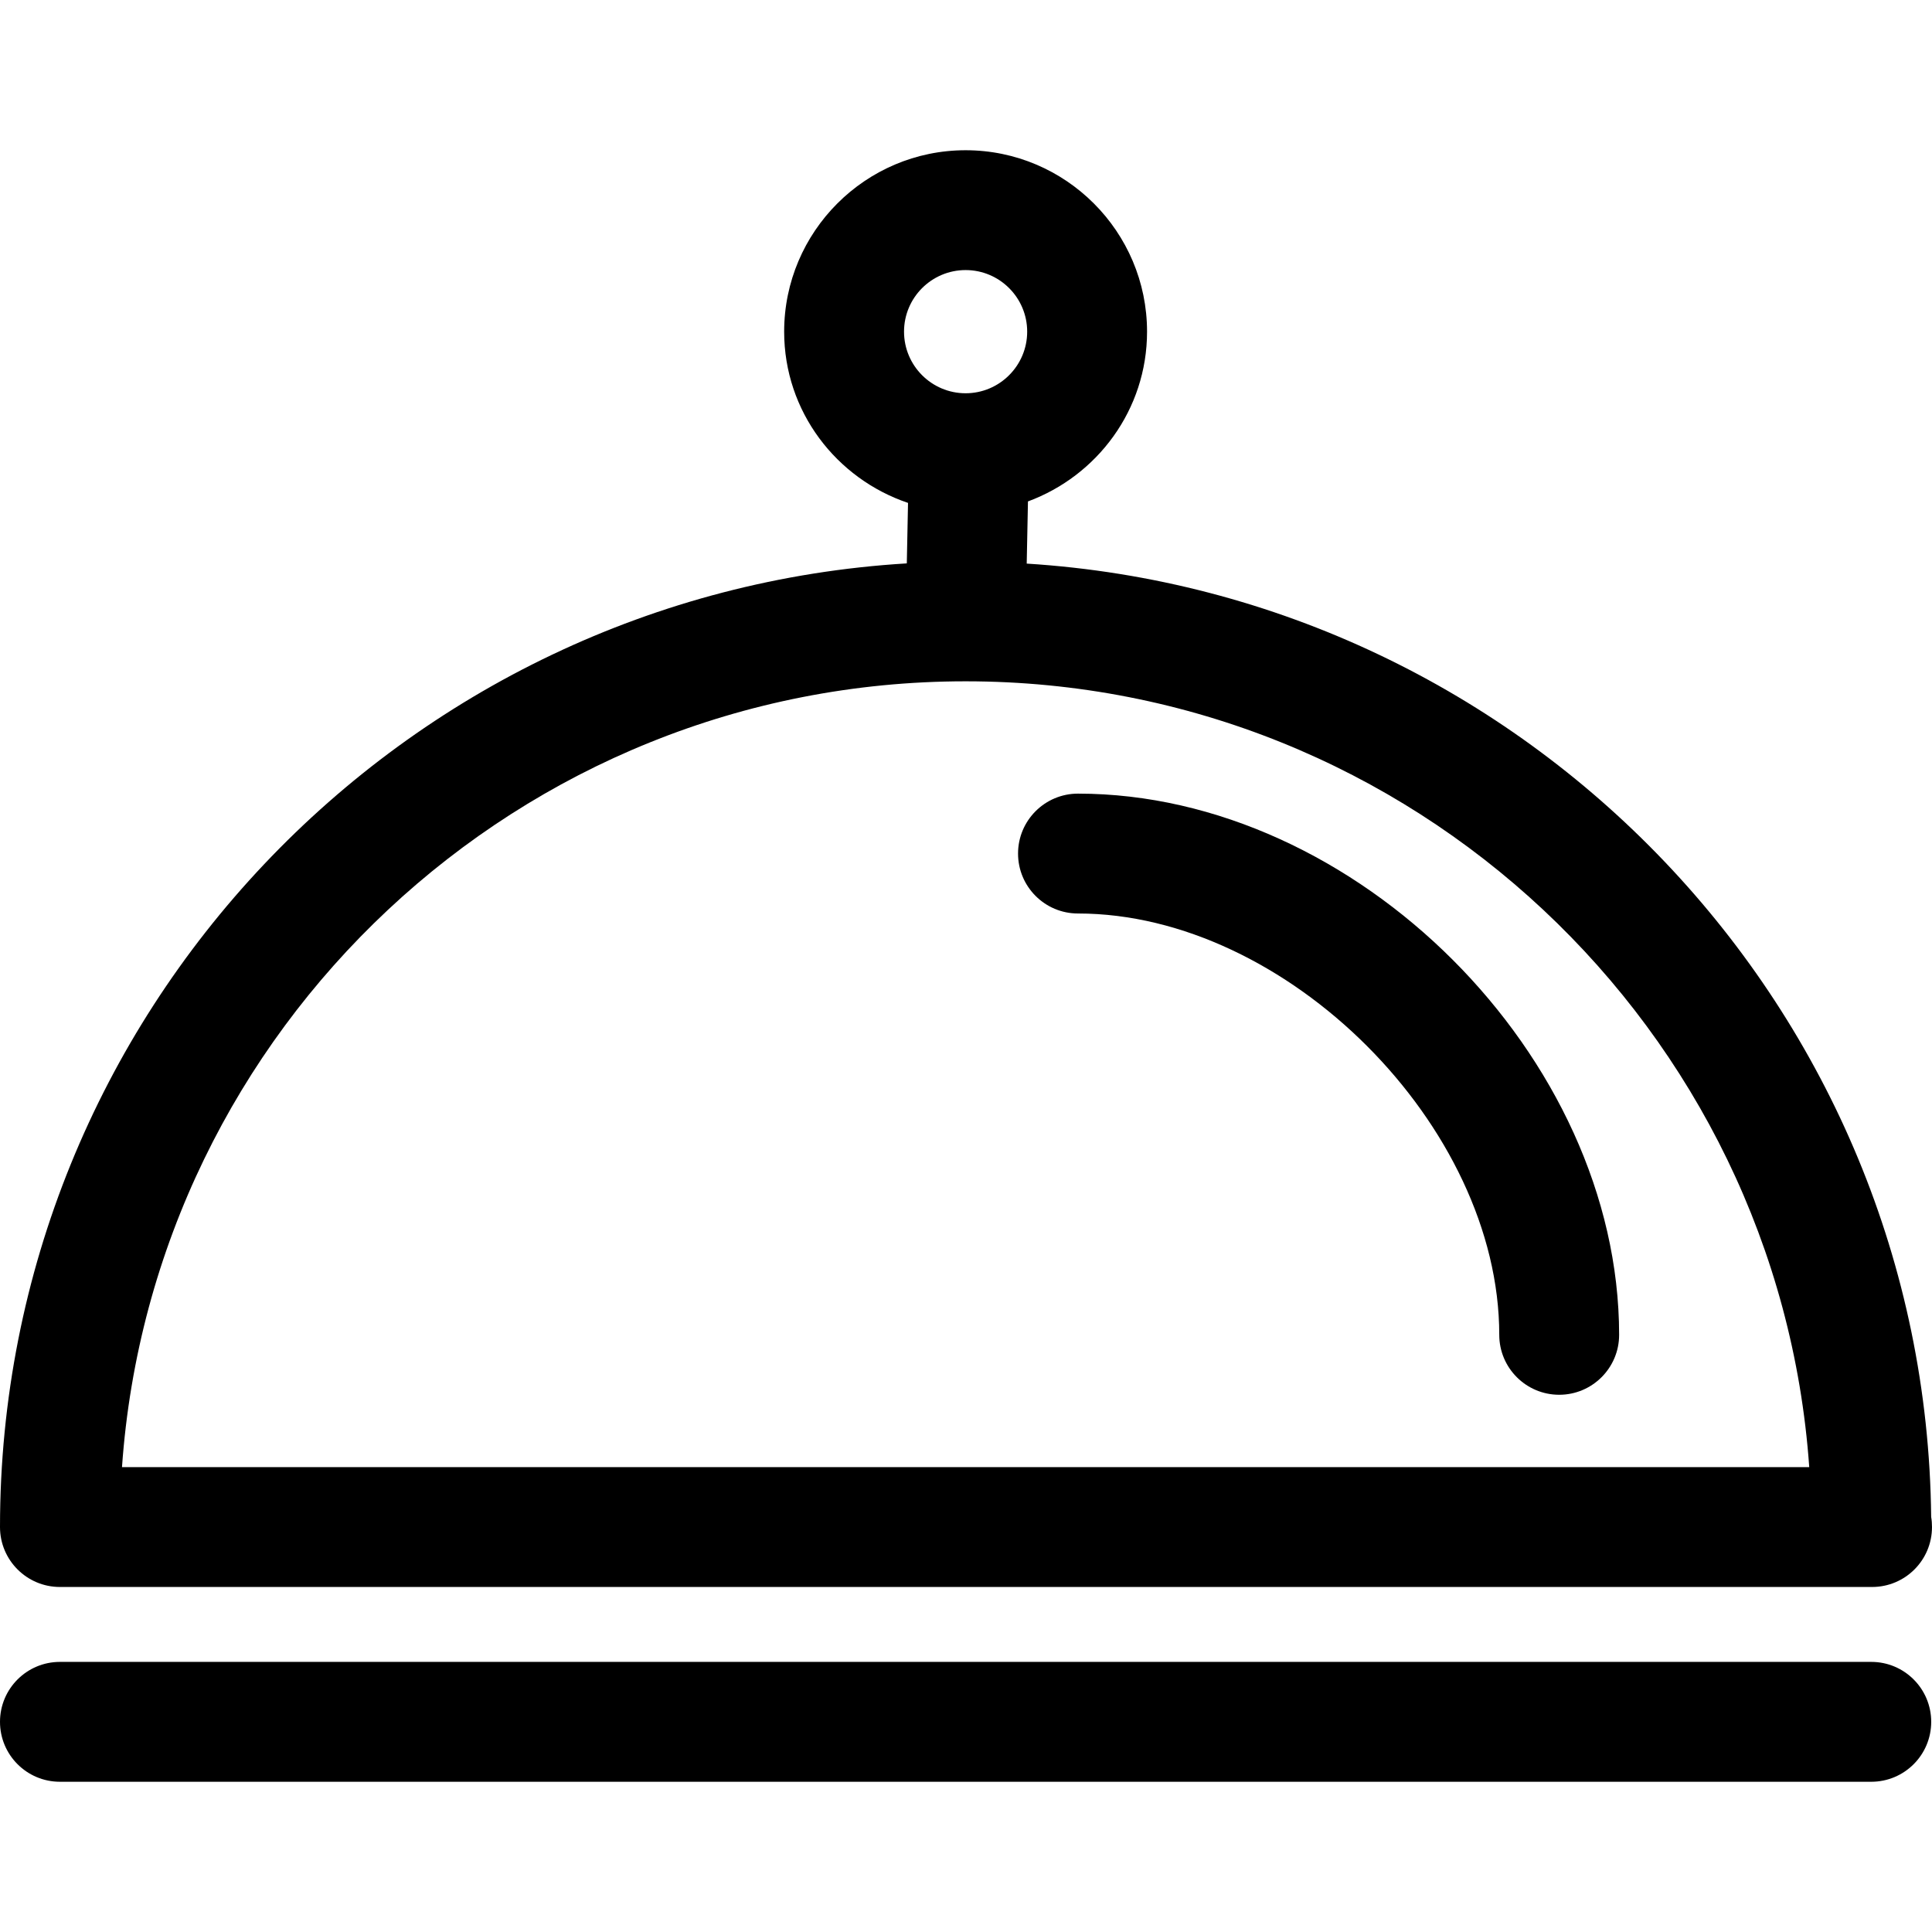
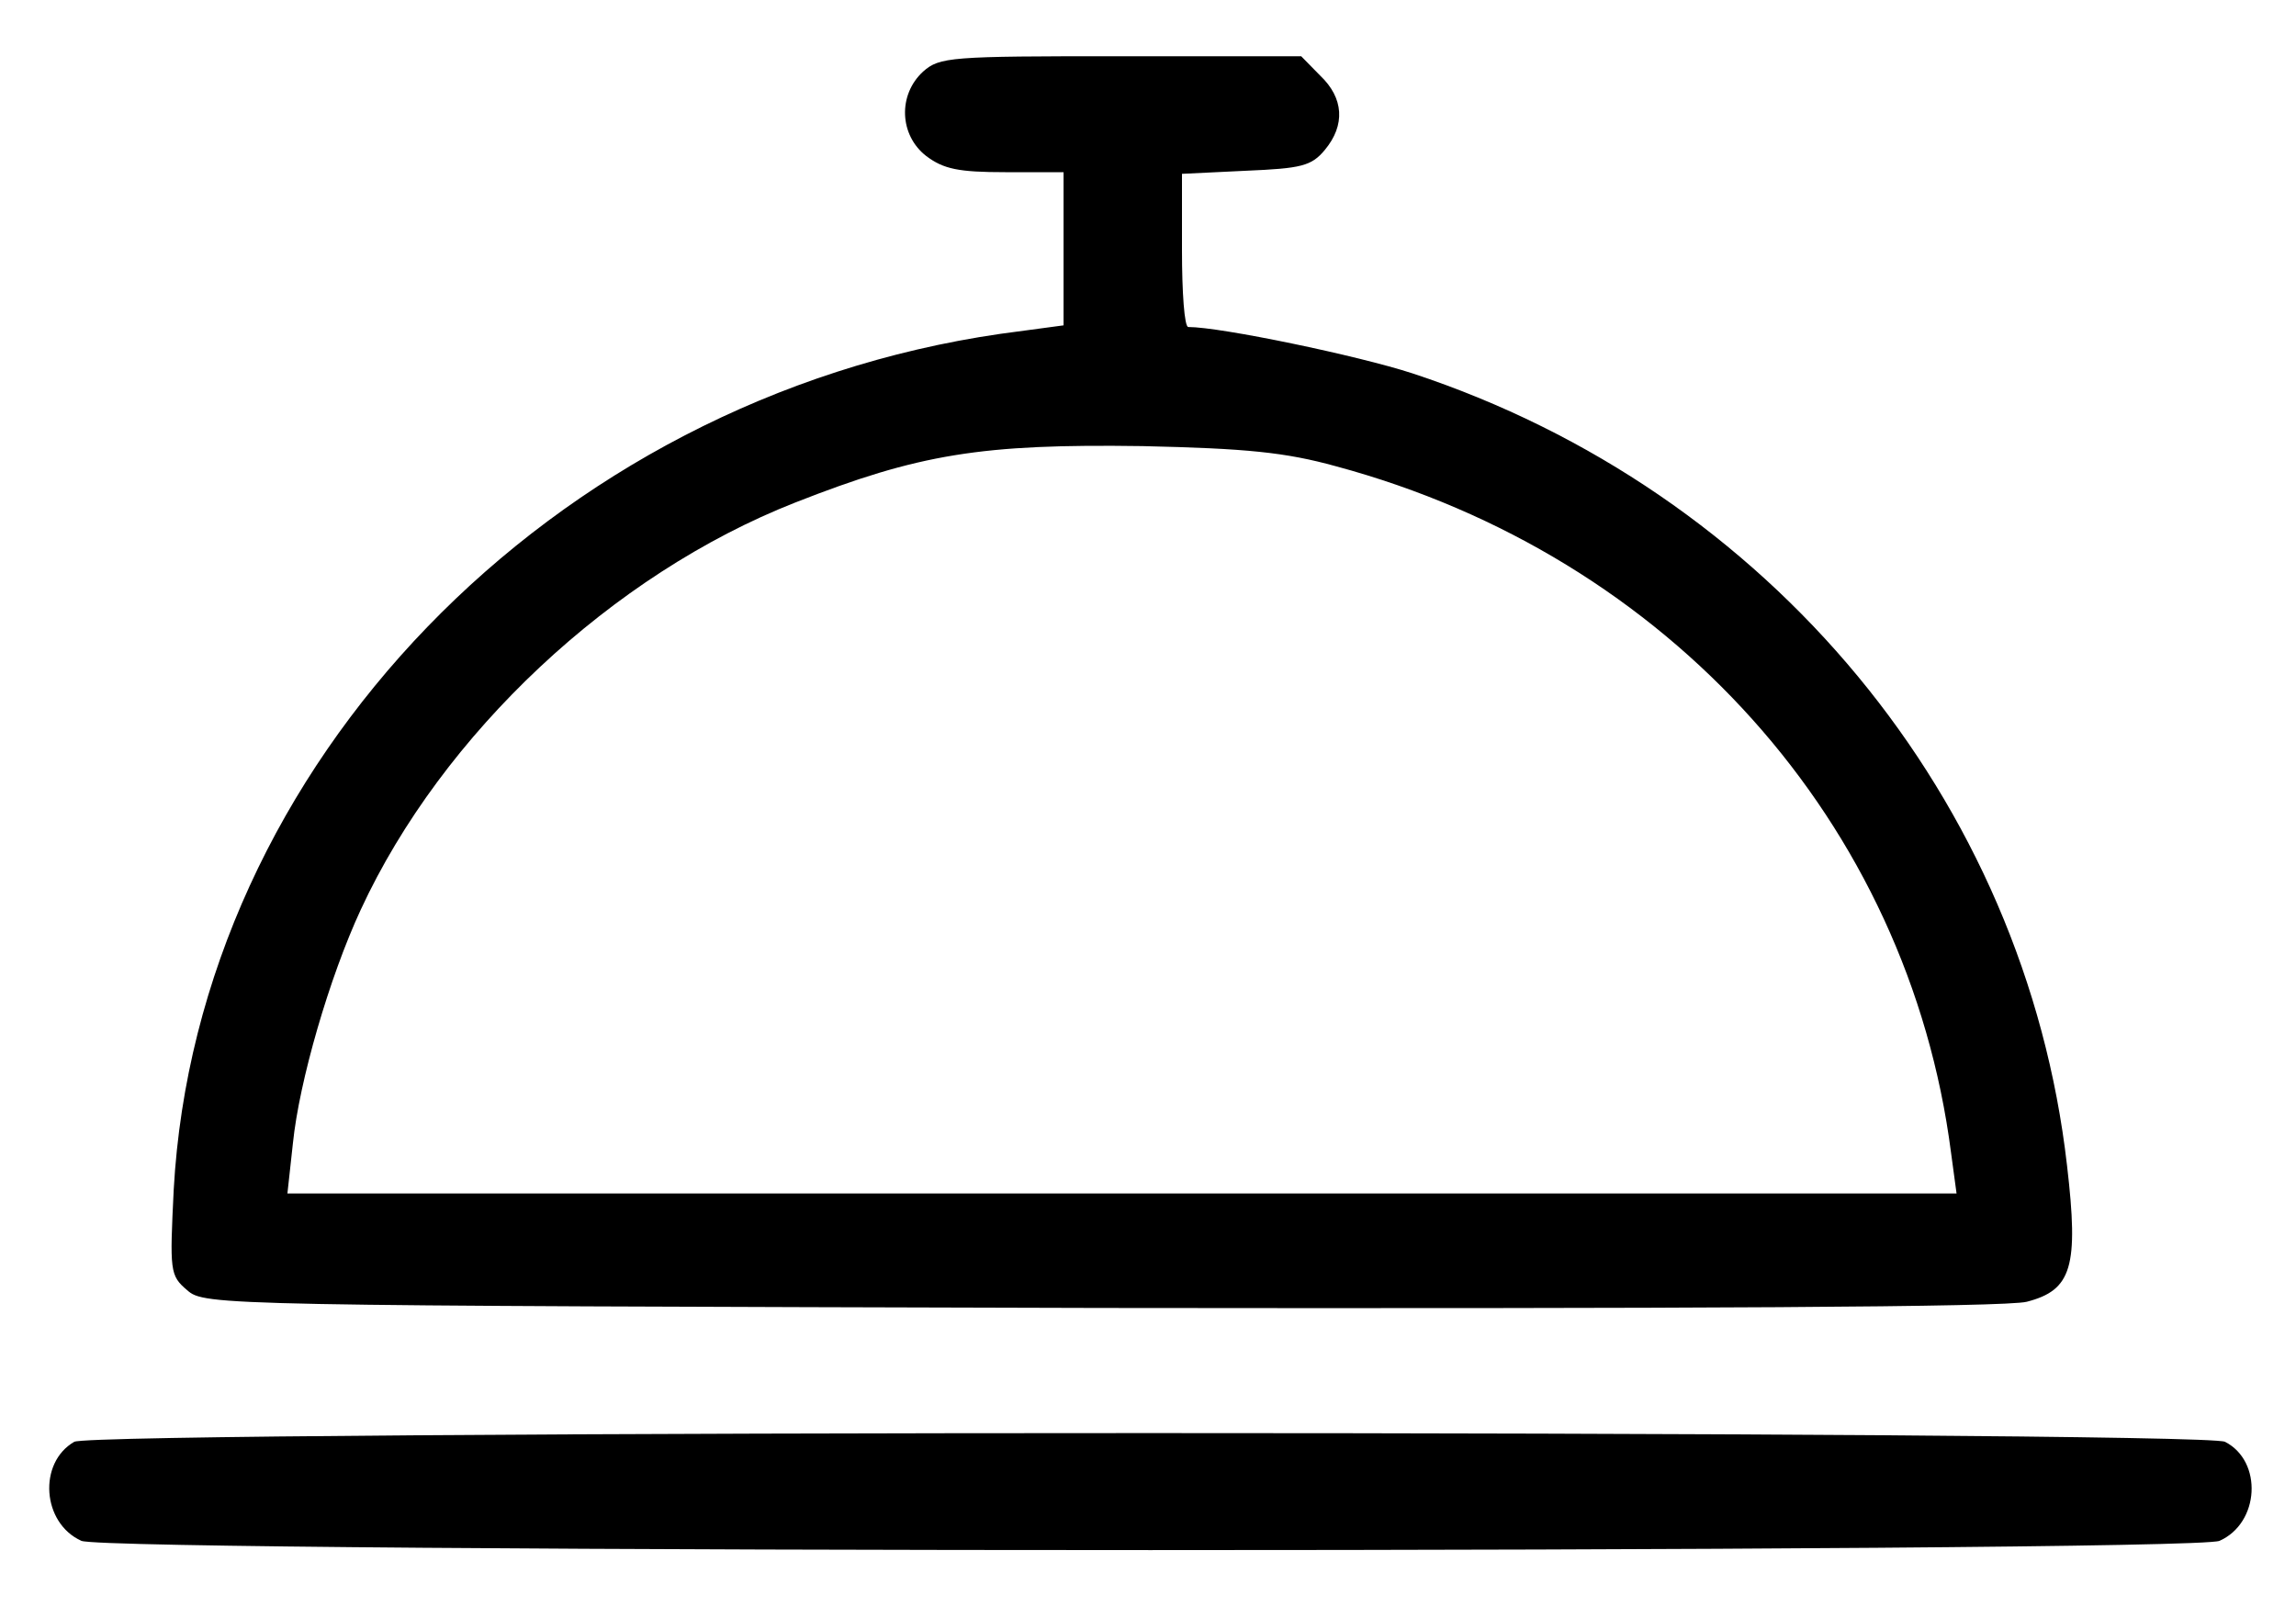
- <svg xmlns="http://www.w3.org/2000/svg" version="1.1" id="Capa_1" x="0px" y="0px" width="231.077px" height="231.077px" viewBox="0 0 231.077 231.077" style="enable-background:new 0 0 231.077 231.077;" xml:space="preserve">
-   <g>
-     <g>
-       <path d="M7.168,189.811h216.646c0.032,0,0.074,0,0.093,0c3.967,0,7.169-3.206,7.169-7.168c0-0.411-0.028-0.817-0.099-1.209    C230.353,120.757,182.688,71.169,122.8,67.41l0.149-7.437c8.284-3.059,14.244-10.963,14.244-20.302    c0-11.966-9.736-21.702-21.702-21.702c-11.967,0-21.702,9.736-21.702,21.702c0,9.544,6.237,17.583,14.815,20.479l-0.145,7.234    C48.041,71.036,0,121.321,0,182.643C0,186.604,3.211,189.811,7.168,189.811z M108.127,39.666c0-4.062,3.302-7.364,7.365-7.364    c4.061,0,7.364,3.302,7.364,7.364c0,4.063-3.304,7.37-7.364,7.37C111.429,47.036,108.127,43.733,108.127,39.666z M115.492,81.488    c53.368,0,97.215,41.537,100.902,93.986H14.591C18.276,123.024,62.124,81.488,115.492,81.488z" />
-       <path d="M128.933,94.922c-3.958,0-7.169,3.207-7.169,7.169s3.211,7.168,7.169,7.168c24.959,0,50.386,25.429,50.386,50.393    c0,3.958,3.211,7.169,7.168,7.169c3.958,0,7.169-3.211,7.169-7.169C193.646,126.376,162.19,94.922,128.933,94.922z" />
-       <path d="M7.168,213.108h216.646c3.957,0,7.168-3.206,7.168-7.168c0-3.963-3.211-7.169-7.168-7.169H7.168    c-3.958,0-7.168,3.206-7.168,7.169C0,209.902,3.211,213.108,7.168,213.108z" />
-     </g>
-   </g>
-   <g>
- </g>
-   <g>
- </g>
-   <g>
- </g>
-   <g>
- </g>
-   <g>
- </g>
-   <g>
- </g>
-   <g>
- </g>
-   <g>
- </g>
-   <g>
- </g>
-   <g>
- </g>
-   <g>
- </g>
-   <g>
- </g>
-   <g>
- </g>
-   <g>
- </g>
-   <g>
- </g>
+ <svg xmlns="http://www.w3.org/2000/svg" width="50" height="35" viewBox="0 0 50 35" fill="none">
+   <path d="M20.101 1.56C19.551 2.066 19.584 2.942 20.169 3.397C20.548 3.683 20.875 3.75 21.889 3.75H23.161V5.418V7.086L21.785 7.271C12.002 8.688 4.299 16.658 3.783 25.909C3.697 27.678 3.697 27.78 4.075 28.099C4.453 28.436 4.728 28.436 23.968 28.487C36.881 28.503 43.69 28.47 44.137 28.352C45.117 28.099 45.272 27.593 45.014 25.387C44.103 17.417 38.532 10.694 30.76 8.132C29.574 7.745 26.582 7.122 25.877 7.122C25.792 7.122 25.74 6.363 25.74 5.454V3.786L27.133 3.719C28.336 3.668 28.559 3.618 28.852 3.264C29.3 2.725 29.265 2.135 28.749 1.646L28.336 1.225H24.399C20.684 1.223 20.461 1.241 20.101 1.56ZM29.093 10.155C36.349 12.109 41.559 17.923 42.487 25.1L42.608 25.994H24.433H6.259L6.379 24.898C6.517 23.55 7.17 21.292 7.858 19.809C9.629 15.985 13.326 12.514 17.315 10.946C20.014 9.885 21.373 9.665 24.88 9.716C27.15 9.767 27.992 9.851 29.093 10.155Z" fill="black" />
+   <path d="M1.617 31.402C0.826 31.857 0.912 33.171 1.772 33.559C2.391 33.828 47.715 33.828 48.334 33.559C49.21 33.171 49.279 31.824 48.454 31.402C47.973 31.149 2.047 31.149 1.617 31.402Z" fill="black" />
</svg>
